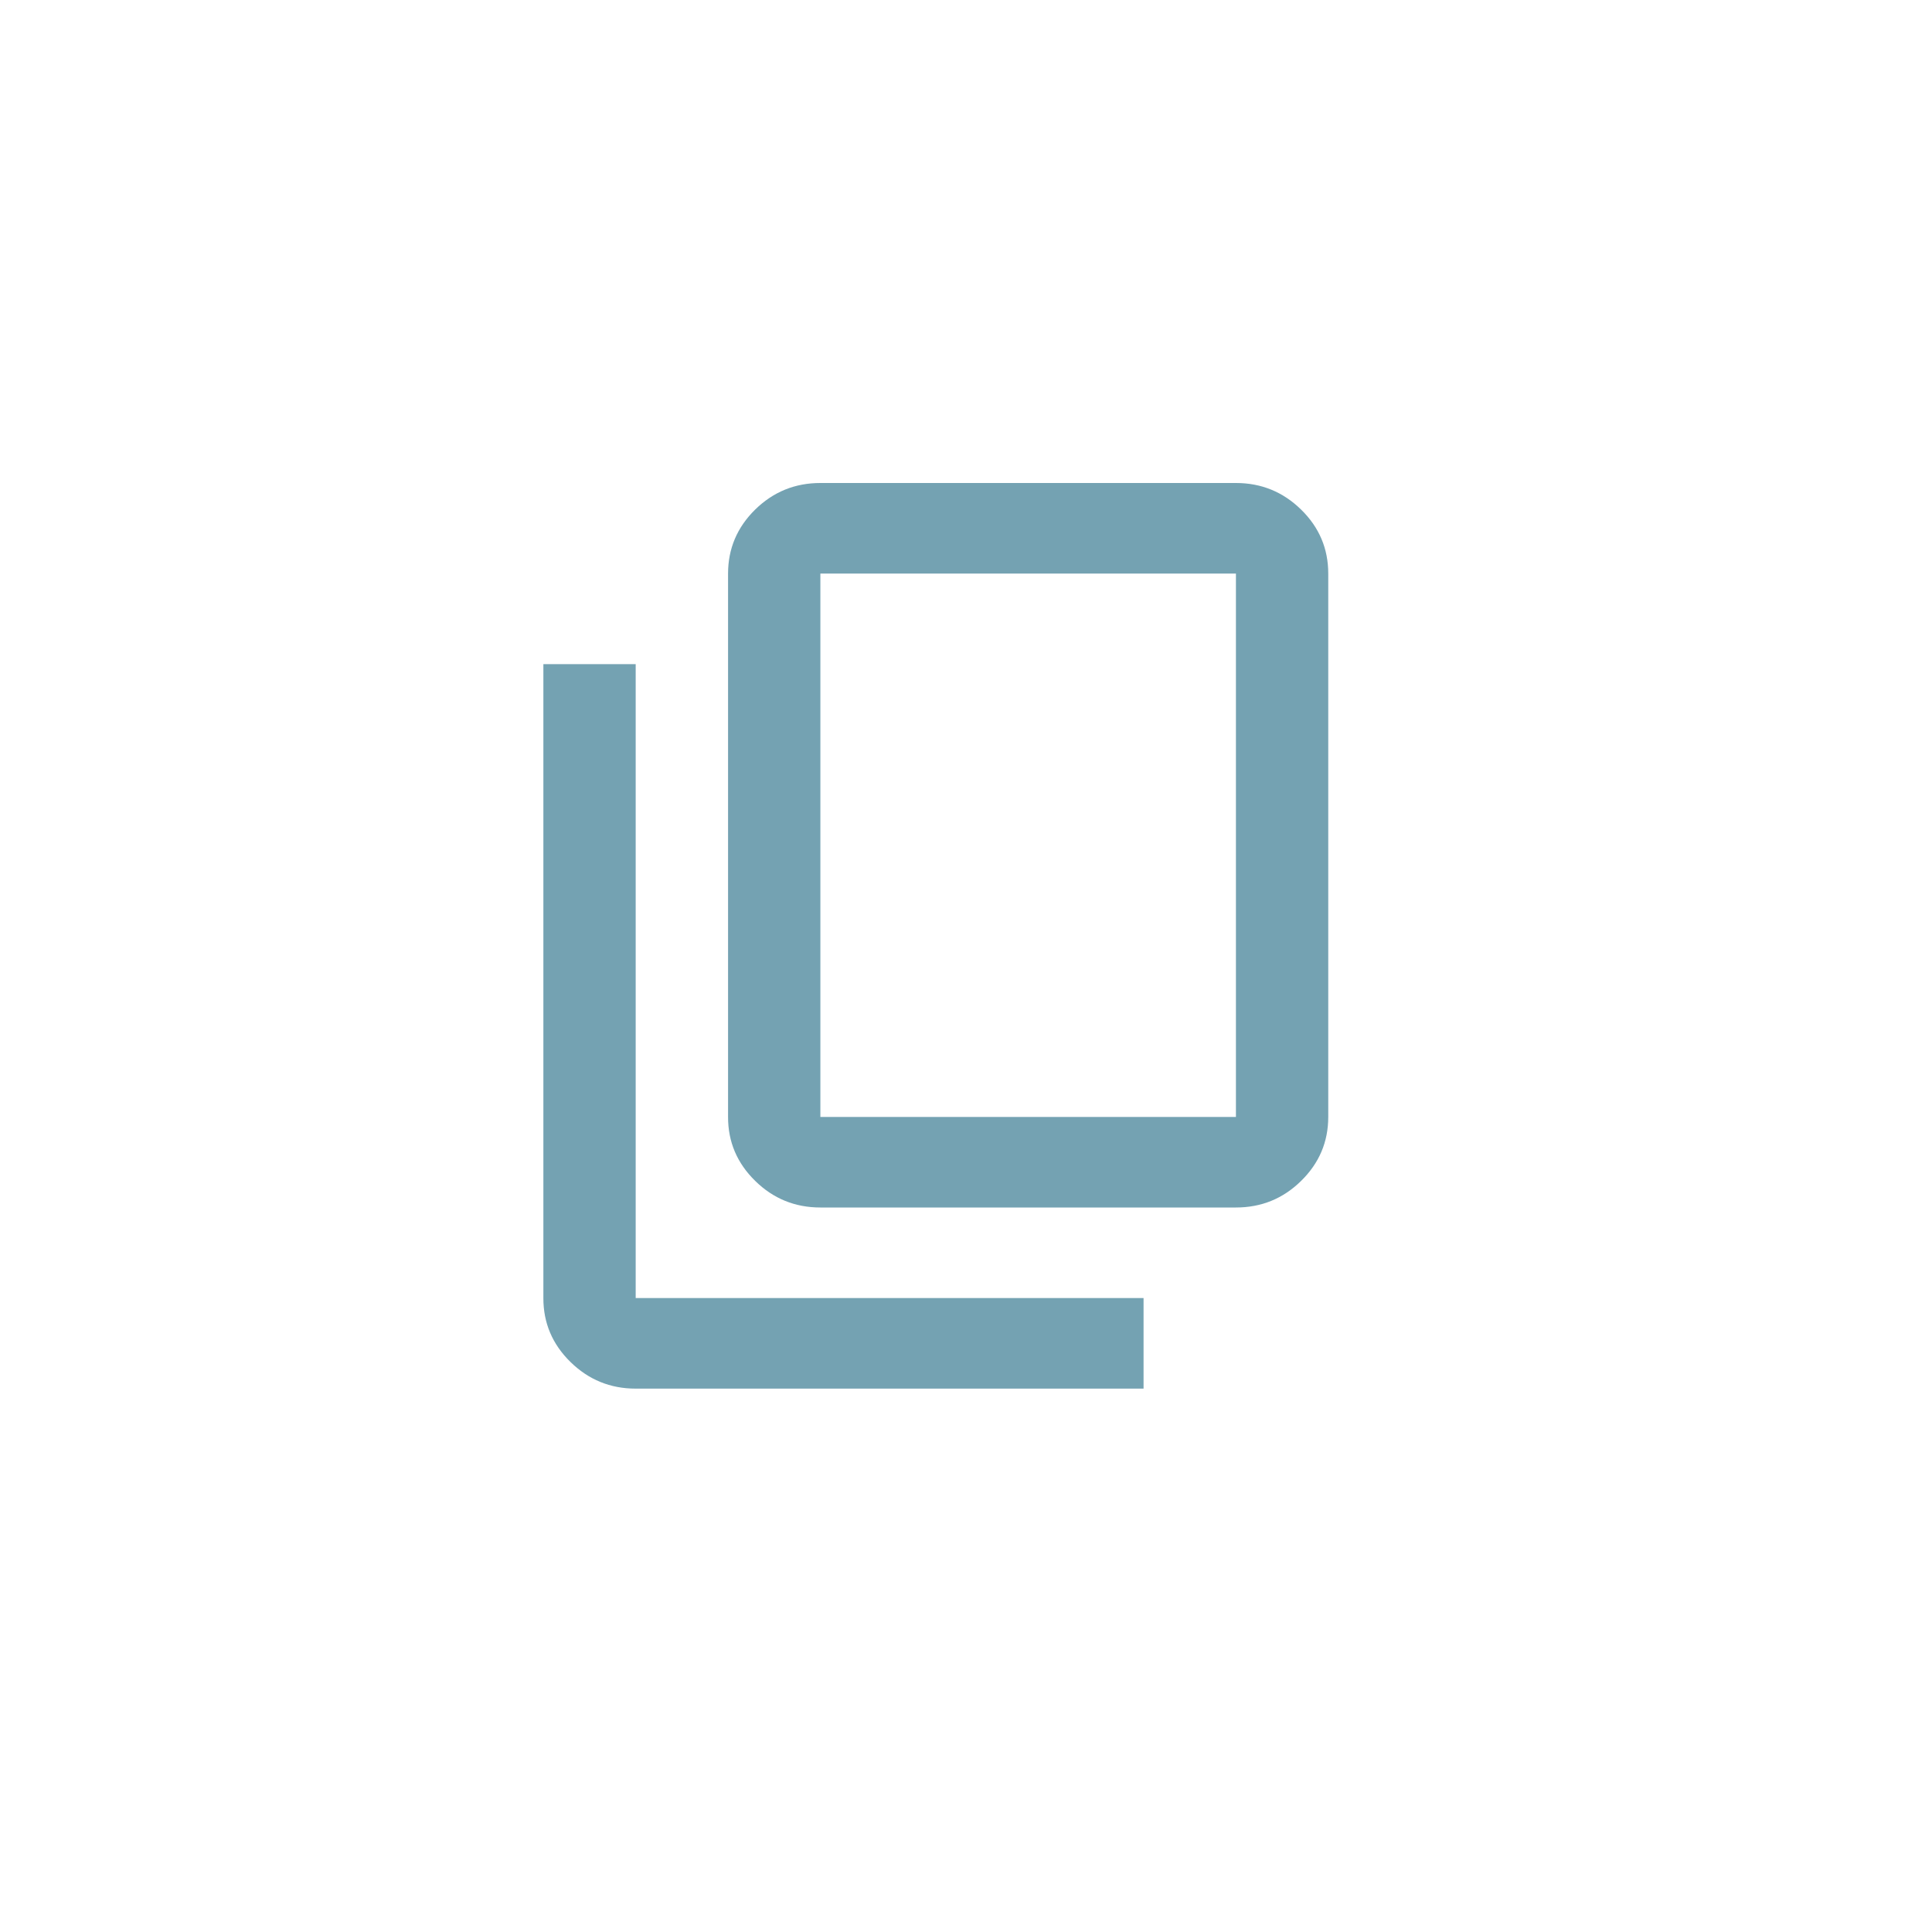
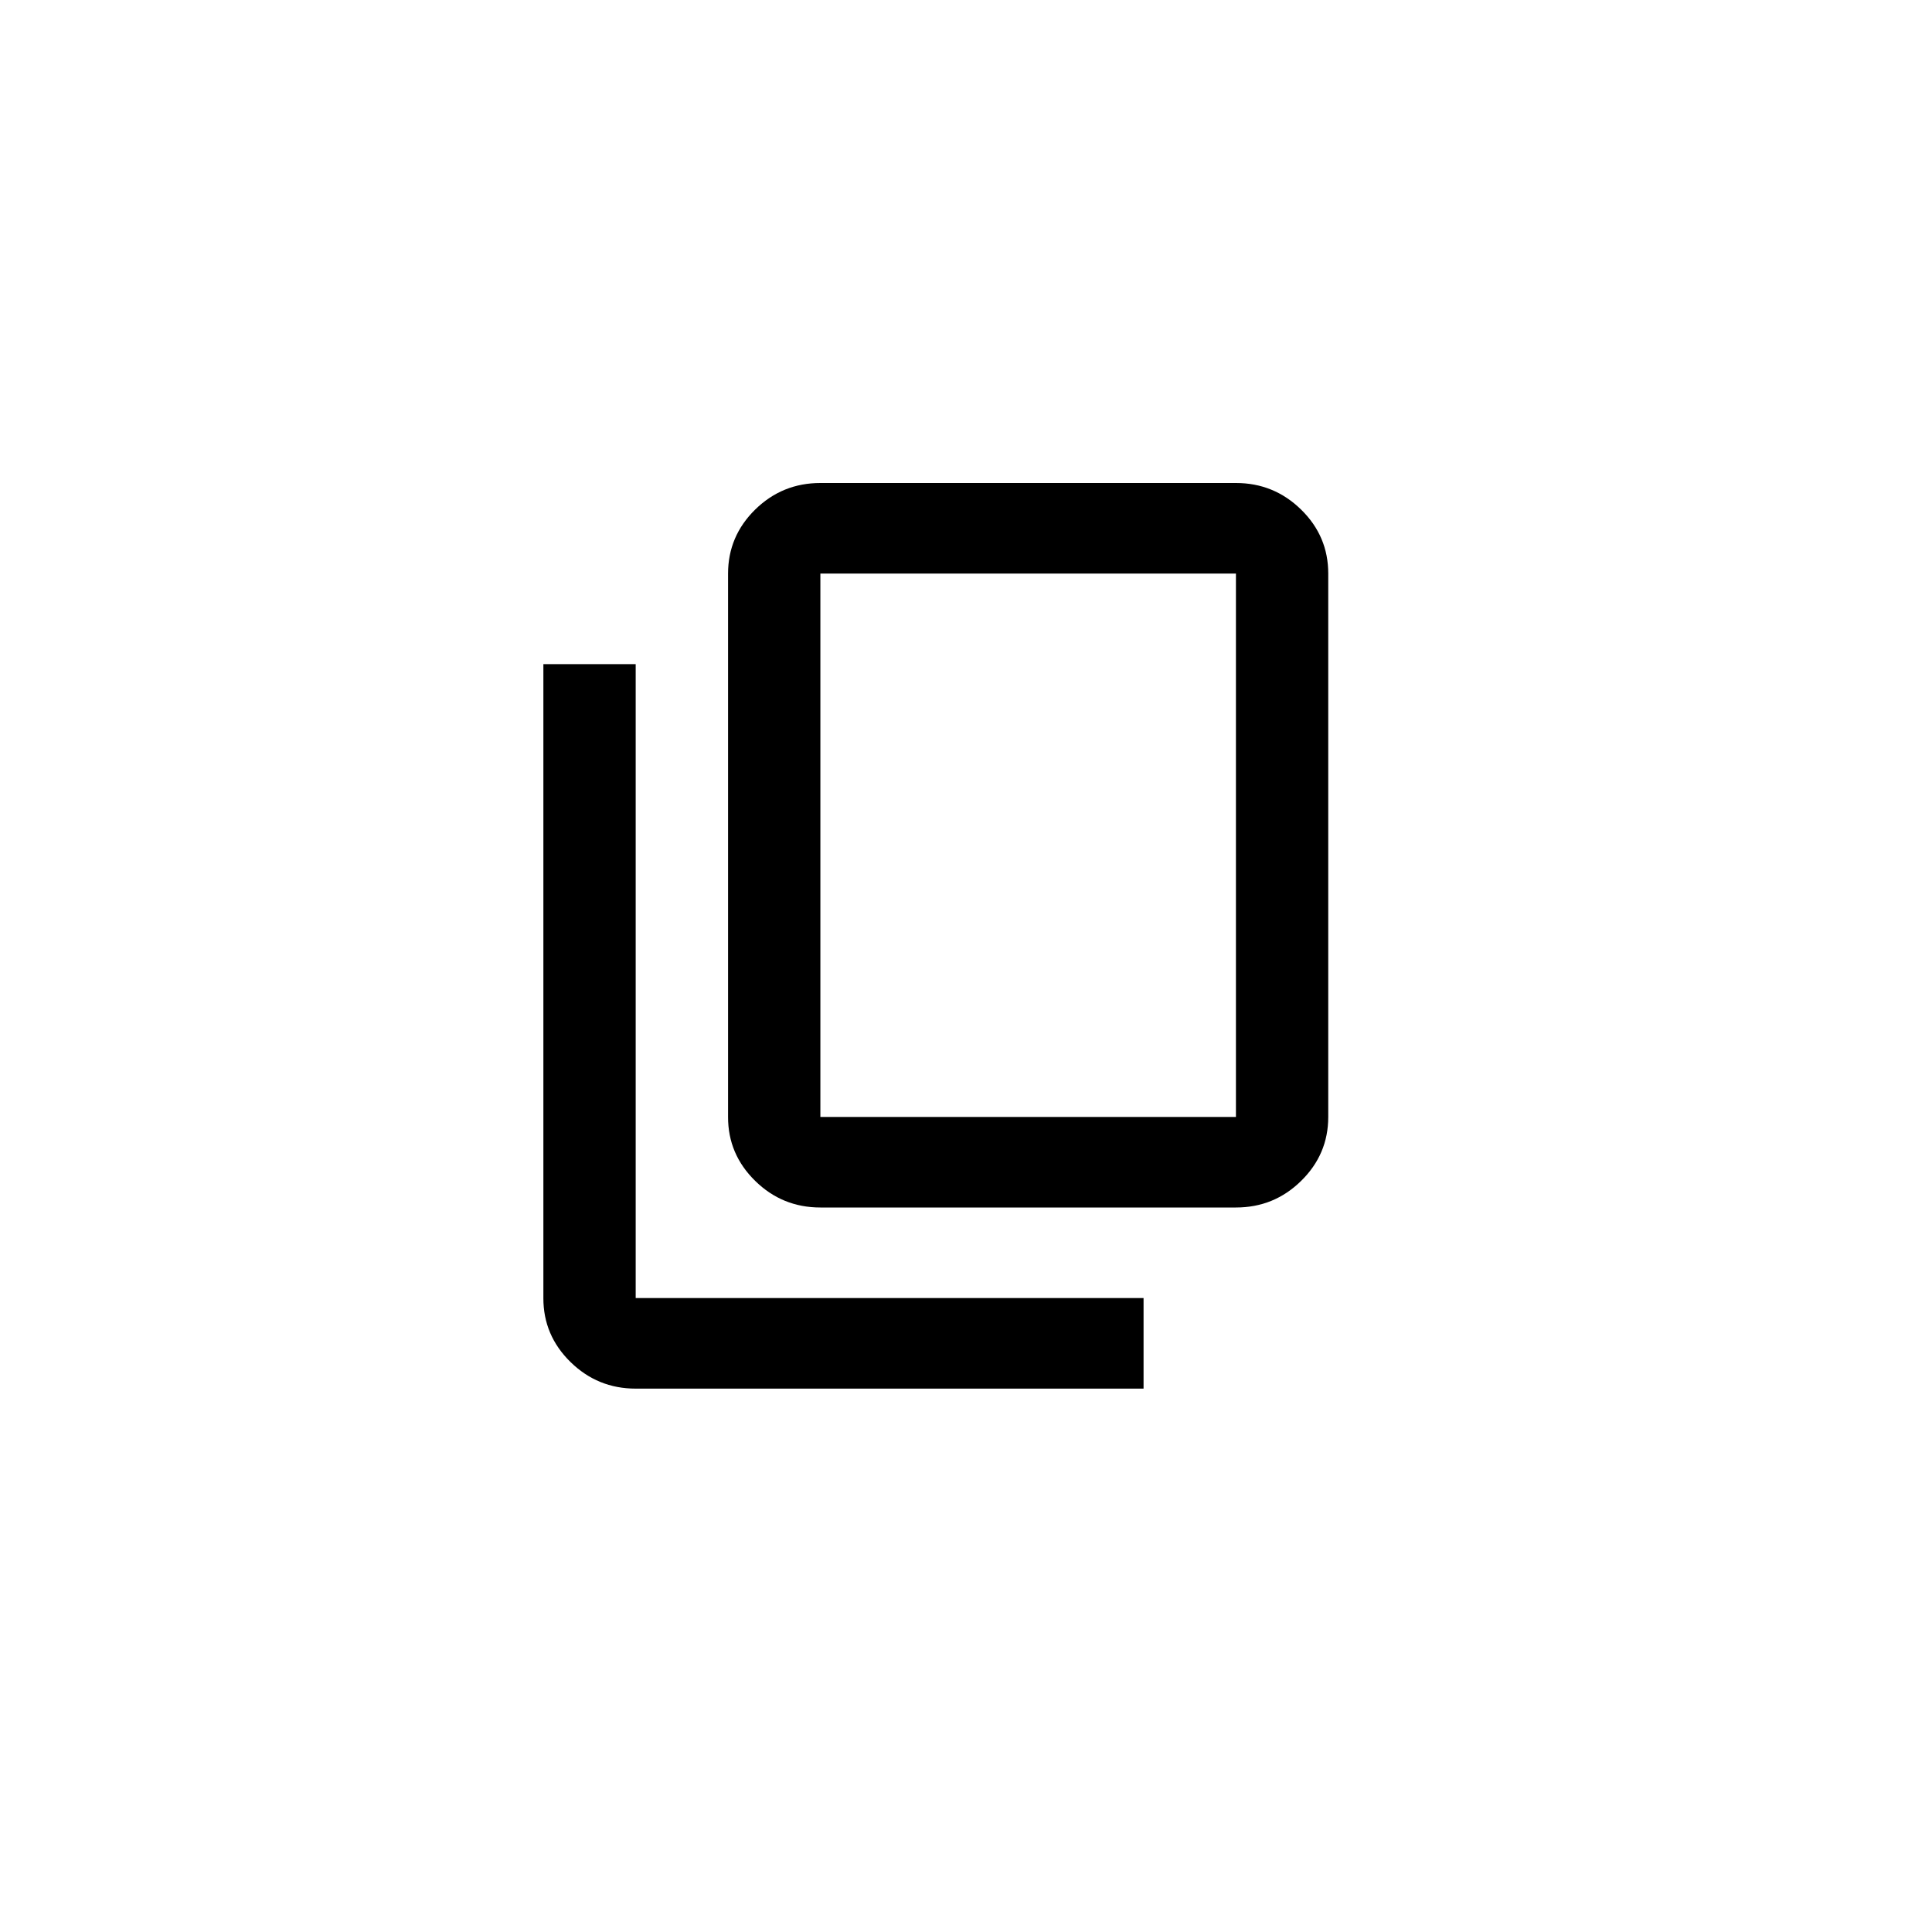
<svg xmlns="http://www.w3.org/2000/svg" width="32" height="32" viewBox="0 0 32 32" fill="none">
-   <path d="M10.529 23C10.109 23 9.749 22.853 9.449 22.559C9.149 22.265 8.999 21.912 9 21.5V11H10.529V21.5H18.941V23H10.529ZM13.588 20C13.168 20 12.807 19.853 12.508 19.559C12.208 19.265 12.058 18.912 12.059 18.5V9.5C12.059 9.088 12.209 8.734 12.508 8.44C12.808 8.146 13.168 8 13.588 8H20.471C20.891 8 21.251 8.147 21.551 8.441C21.851 8.735 22 9.088 22 9.5V18.5C22 18.913 21.85 19.266 21.55 19.56C21.251 19.854 20.891 20 20.471 20H13.588ZM13.588 18.5H20.471V9.5H13.588V18.5Z" fill="#74A2B2" />
+   <path d="M10.529 23C10.109 23 9.749 22.853 9.449 22.559C9.149 22.265 8.999 21.912 9 21.5V11H10.529V21.5H18.941V23H10.529ZM13.588 20C13.168 20 12.807 19.853 12.508 19.559C12.208 19.265 12.058 18.912 12.059 18.5V9.5C12.059 9.088 12.209 8.734 12.508 8.44C12.808 8.146 13.168 8 13.588 8H20.471C20.891 8 21.251 8.147 21.551 8.441C21.851 8.735 22 9.088 22 9.5V18.5C22 18.913 21.85 19.266 21.55 19.56C21.251 19.854 20.891 20 20.471 20H13.588ZM13.588 18.5H20.471V9.5H13.588V18.5Z" fill="currentColor" />
</svg>
